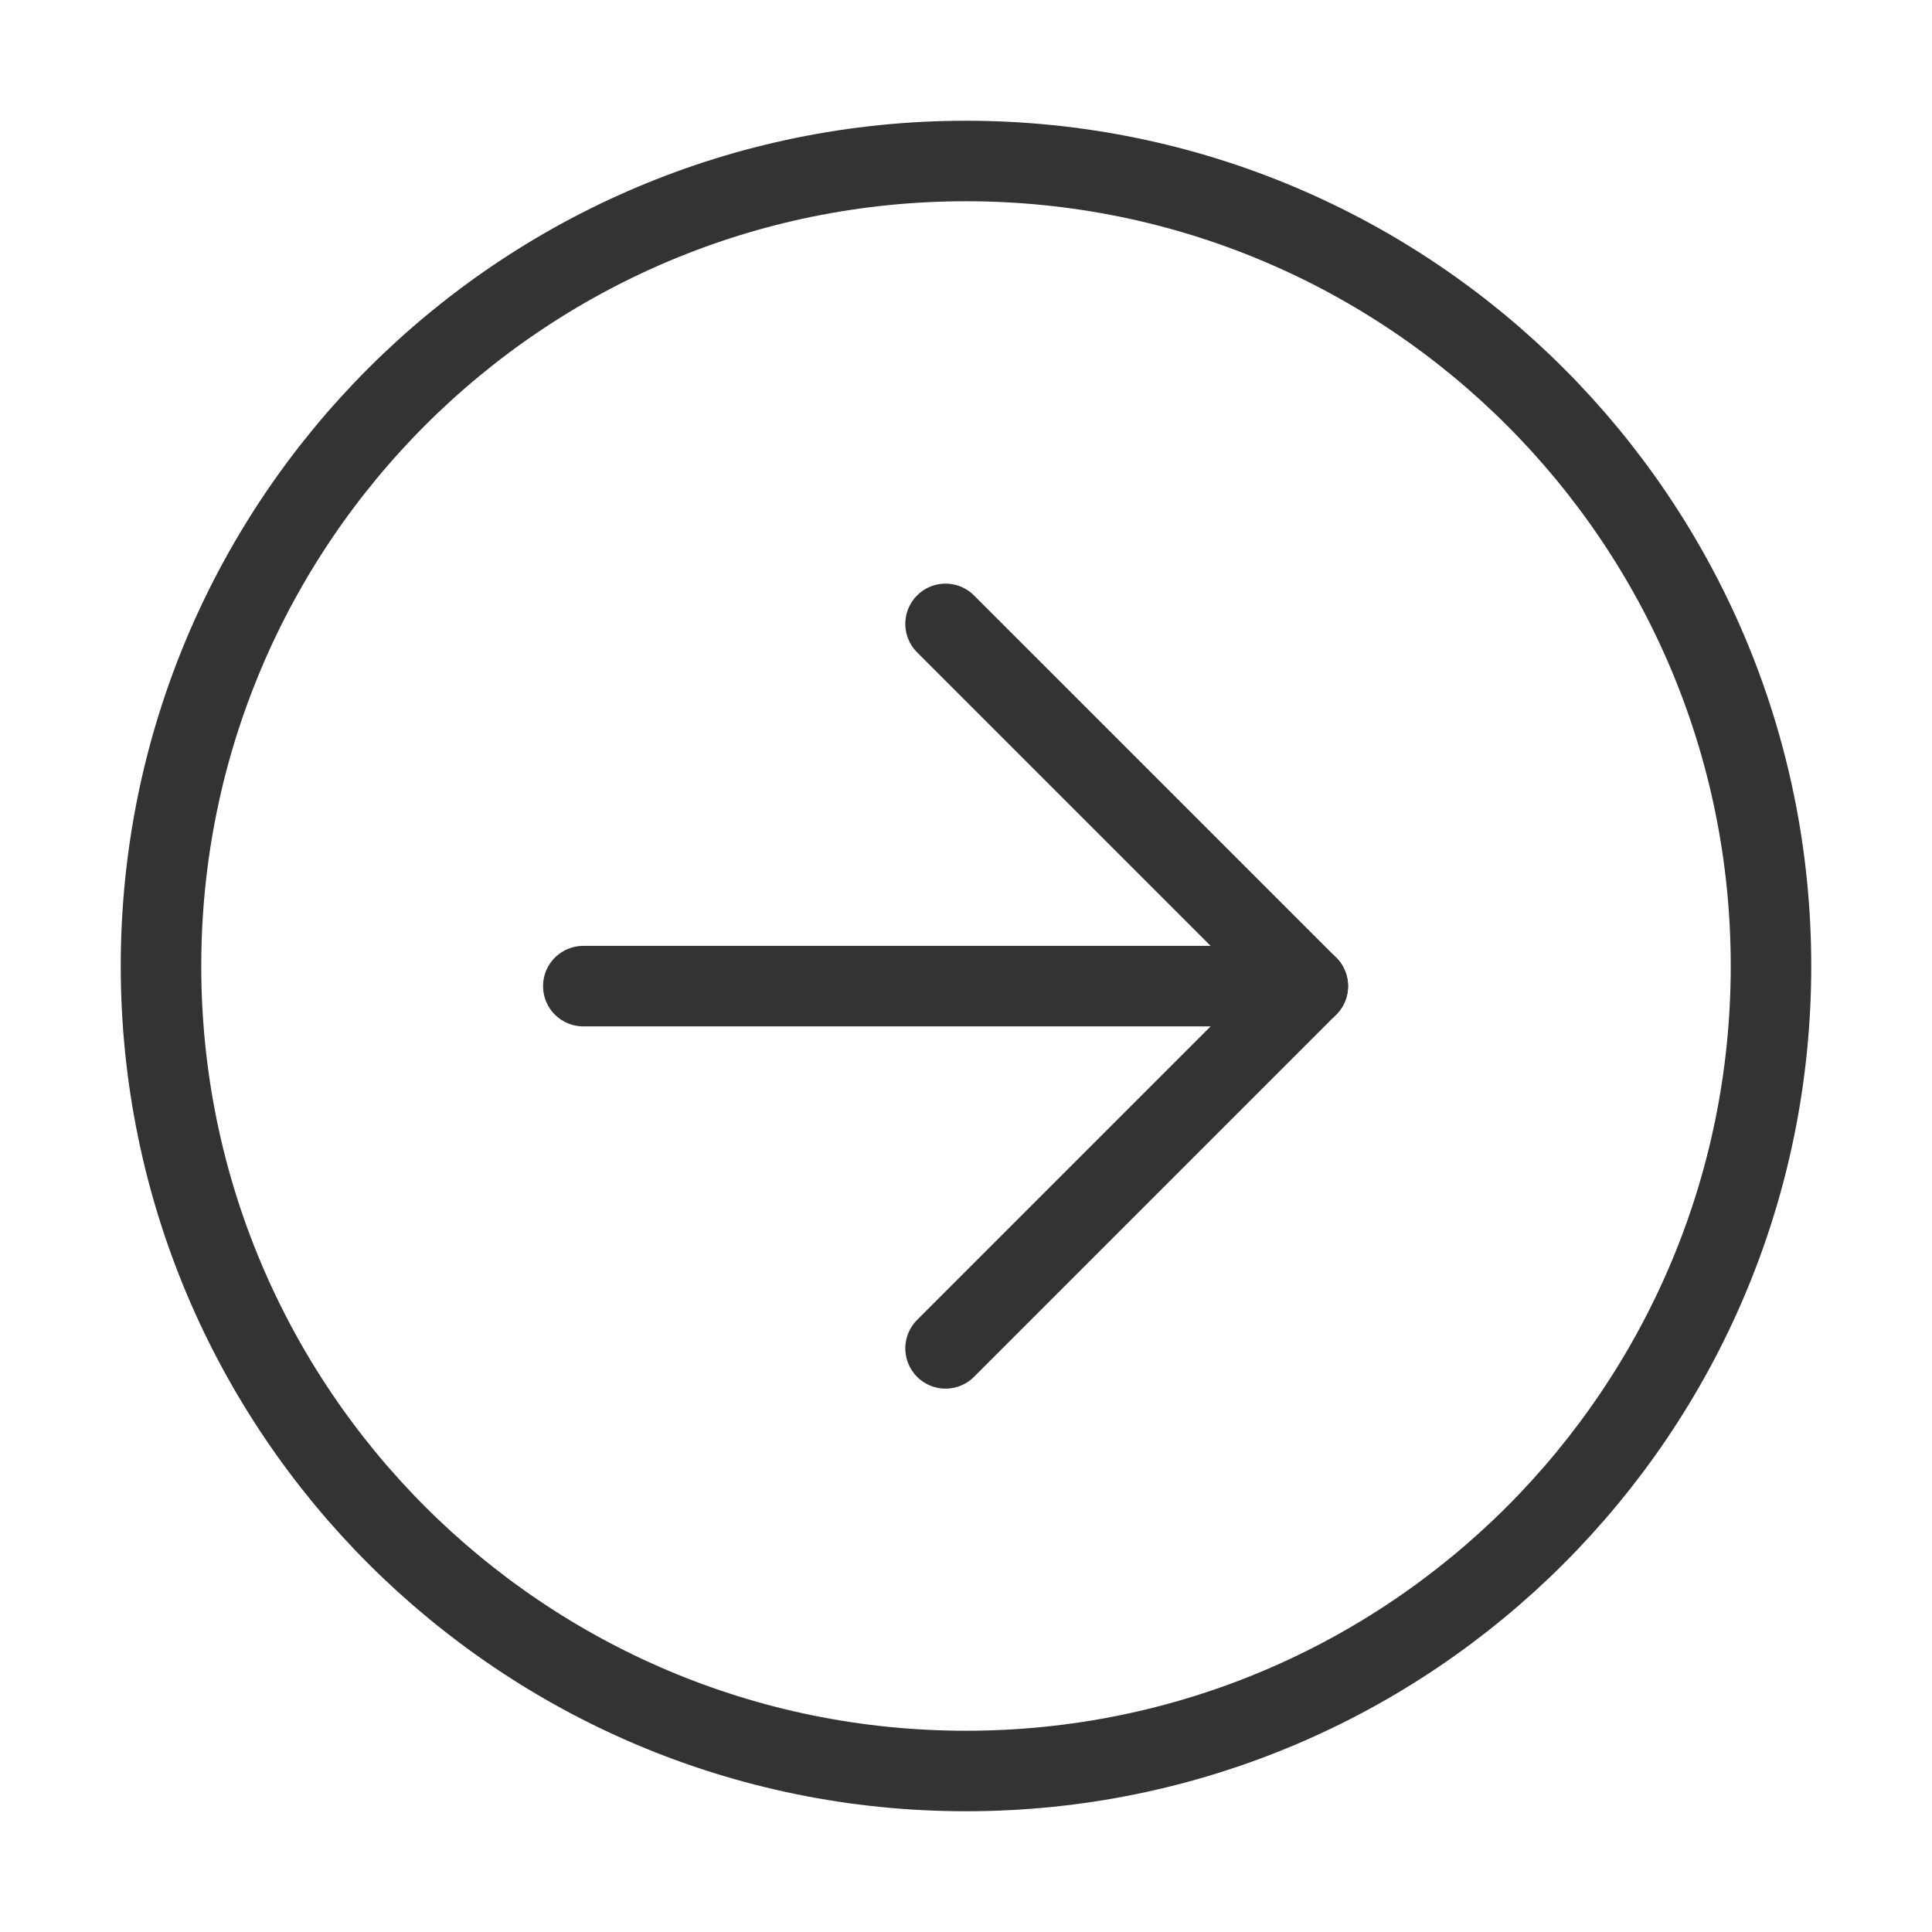
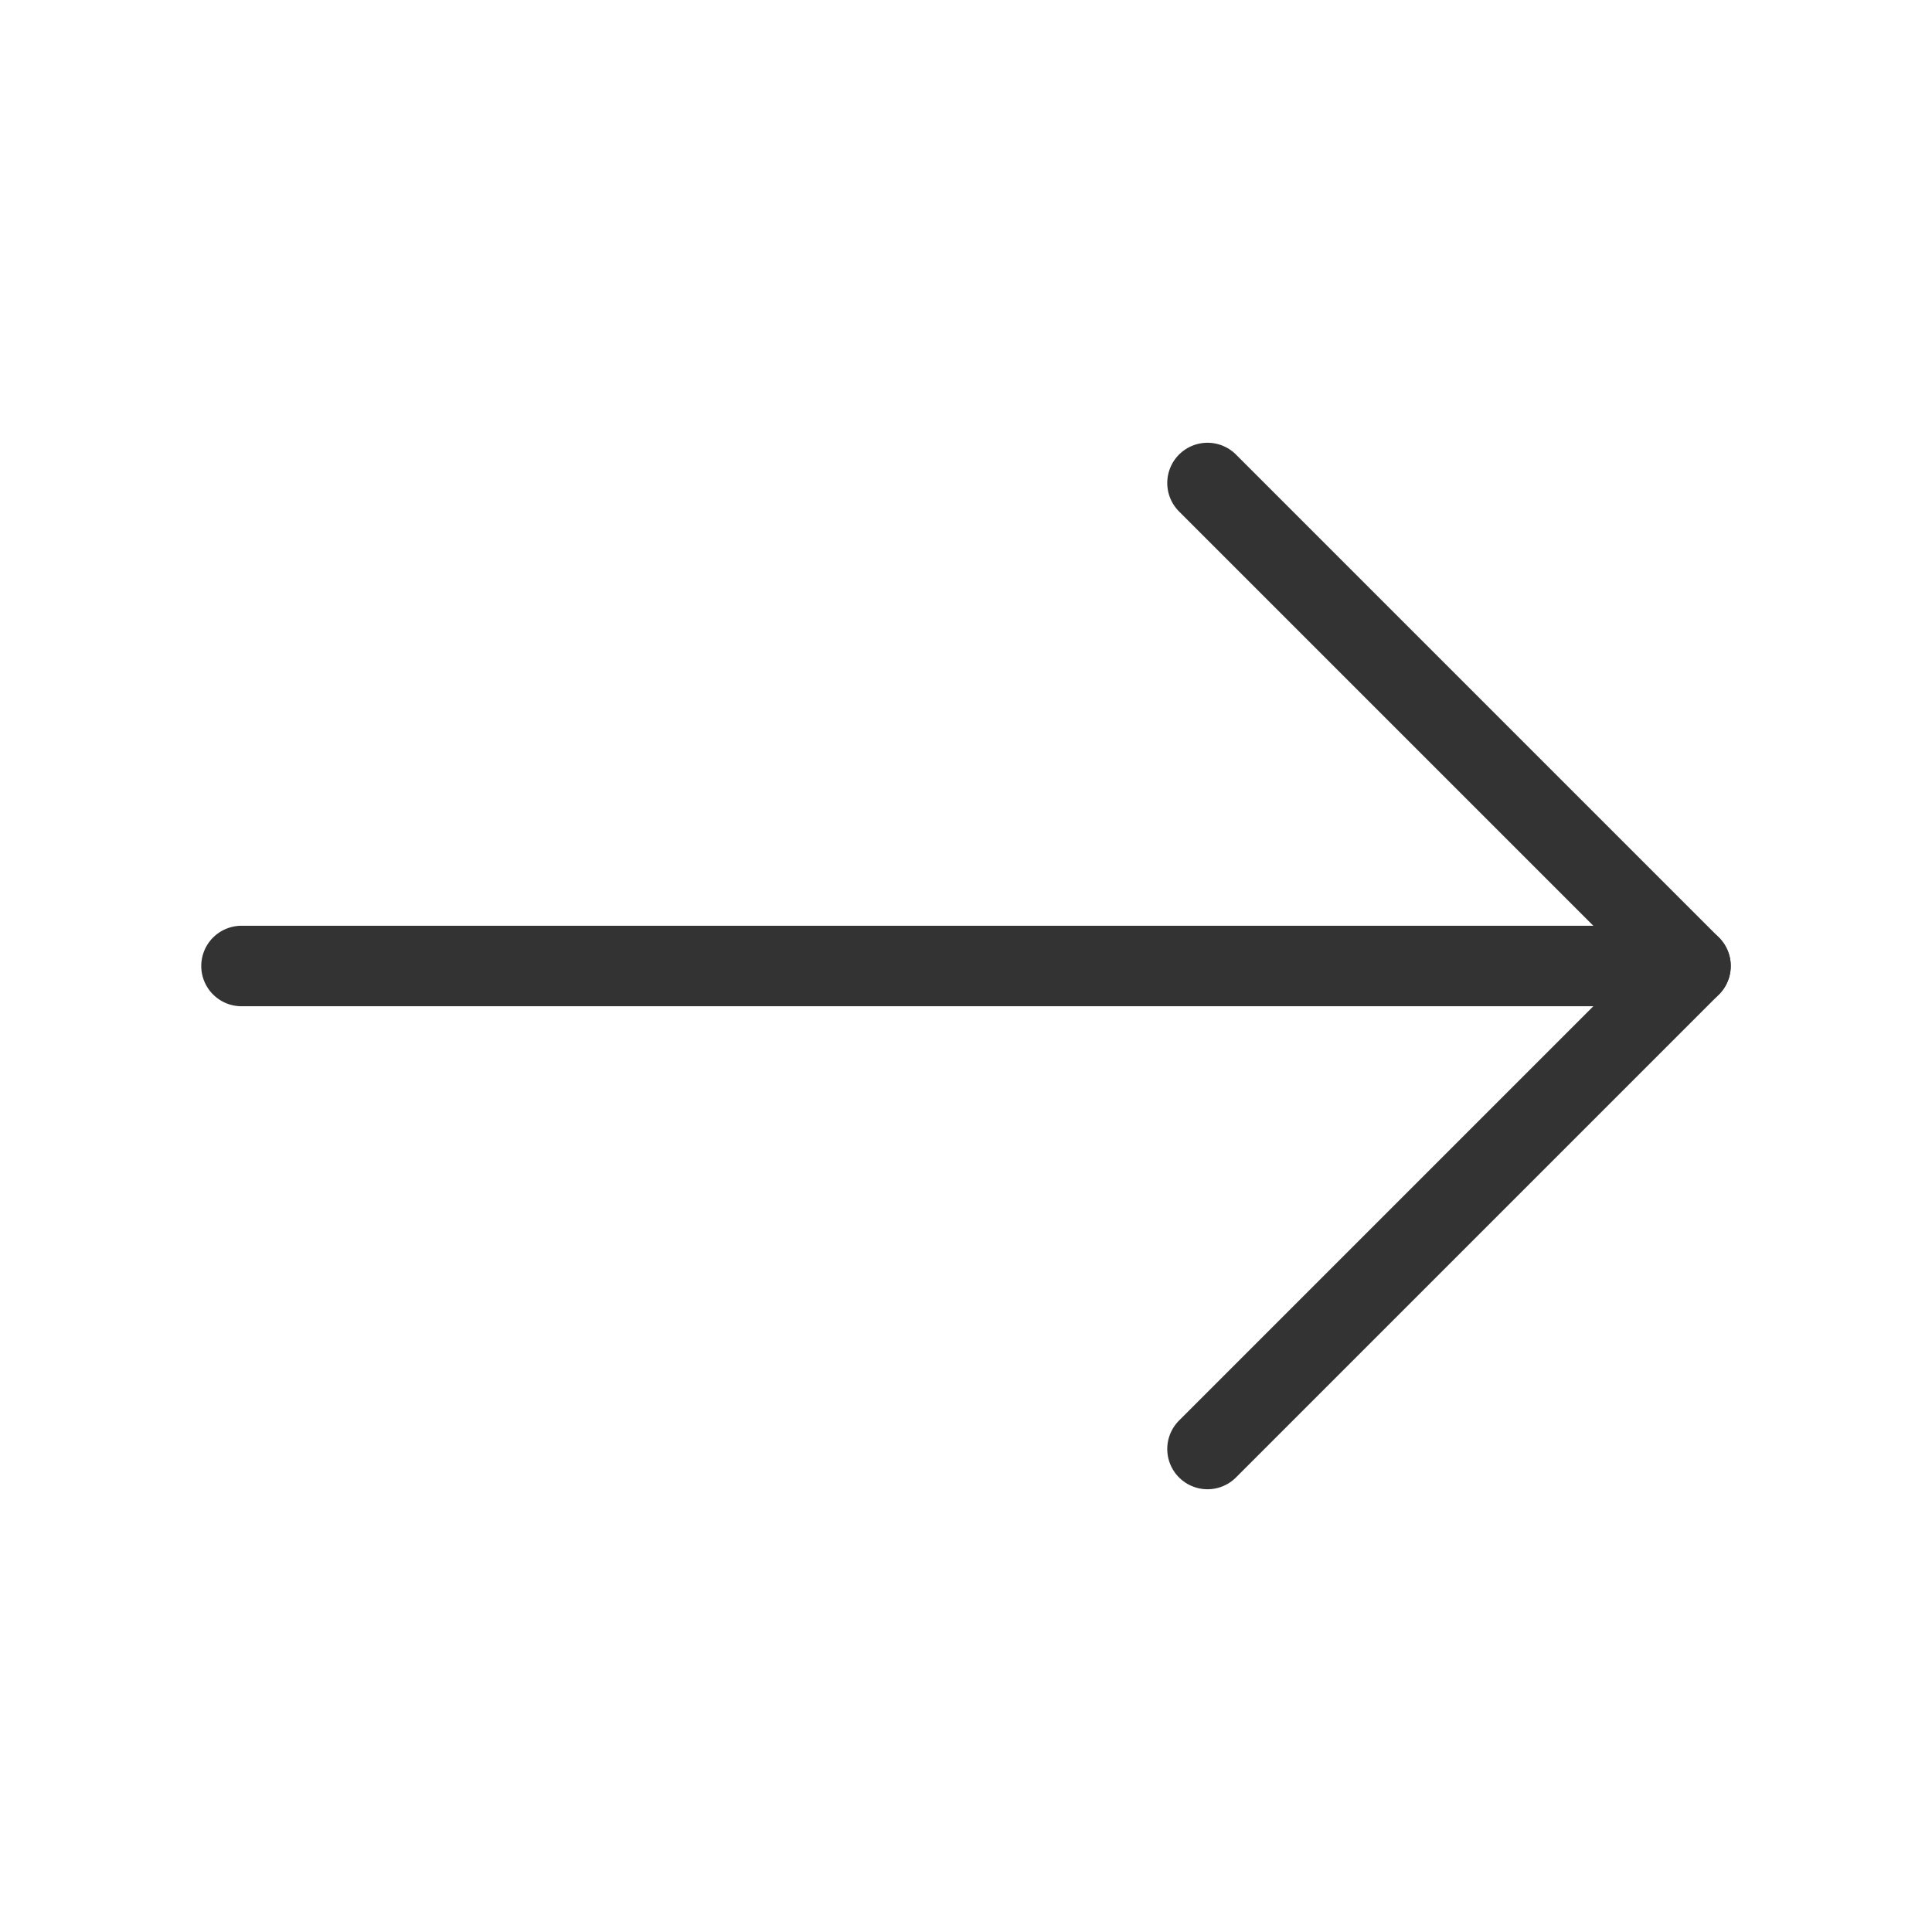
<svg xmlns="http://www.w3.org/2000/svg" width="48" height="48" viewBox="0 0 48 48" fill="none">
-   <path d="M24 44C35.046 44 44 35.046 44 24C44 12.954 35.046 4 24 4C12.954 4 4 12.954 4 24C4 35.046 12.954 44 24 44Z" fill="none" stroke="#333" stroke-width="2" stroke-linejoin="round" />
-   <path d="M14.492 24.5H32.492" stroke="#333" stroke-width="2" stroke-linecap="round" stroke-linejoin="round" />
-   <path d="M23.492 15.5L32.492 24.5L23.492 33.5" stroke="#333" stroke-width="2" stroke-linecap="round" stroke-linejoin="round" />
+   <path d="M42 24H6" stroke="#333" stroke-width="2" stroke-linecap="round" stroke-linejoin="round" />
+   <path d="M30 12L42 24L30 36" stroke="#333" stroke-width="2" stroke-linecap="round" stroke-linejoin="round" />
</svg>
